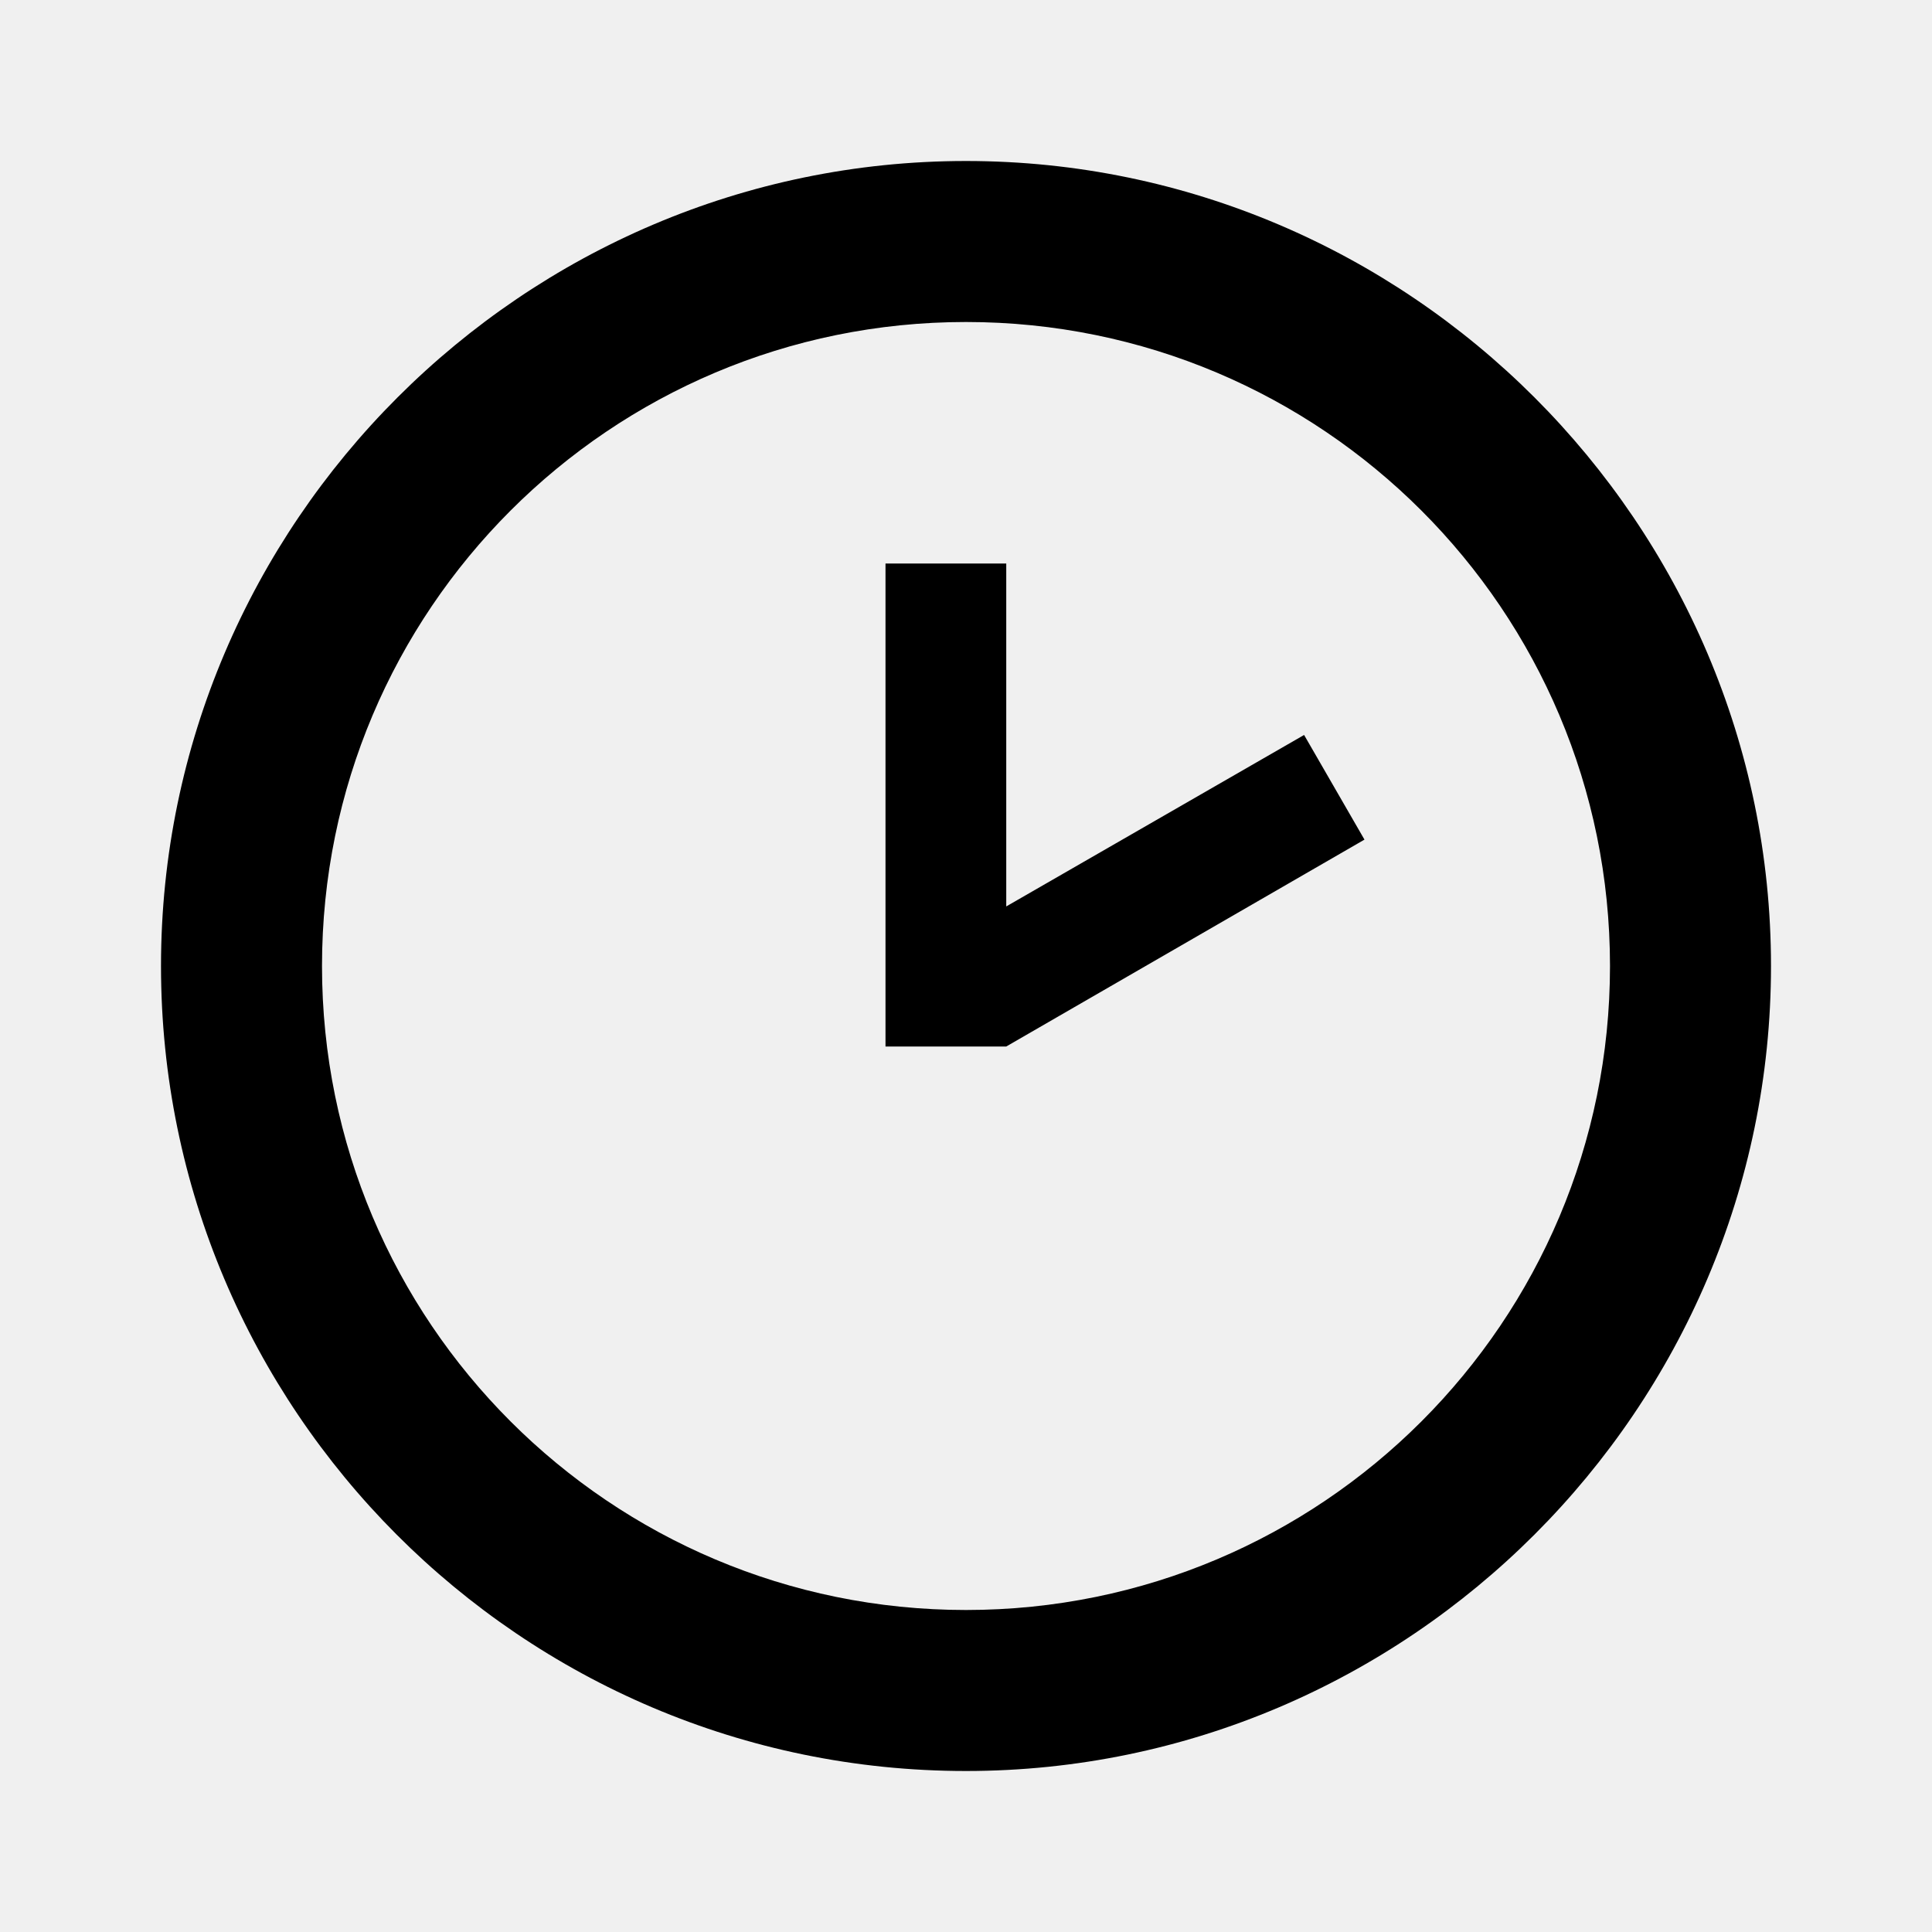
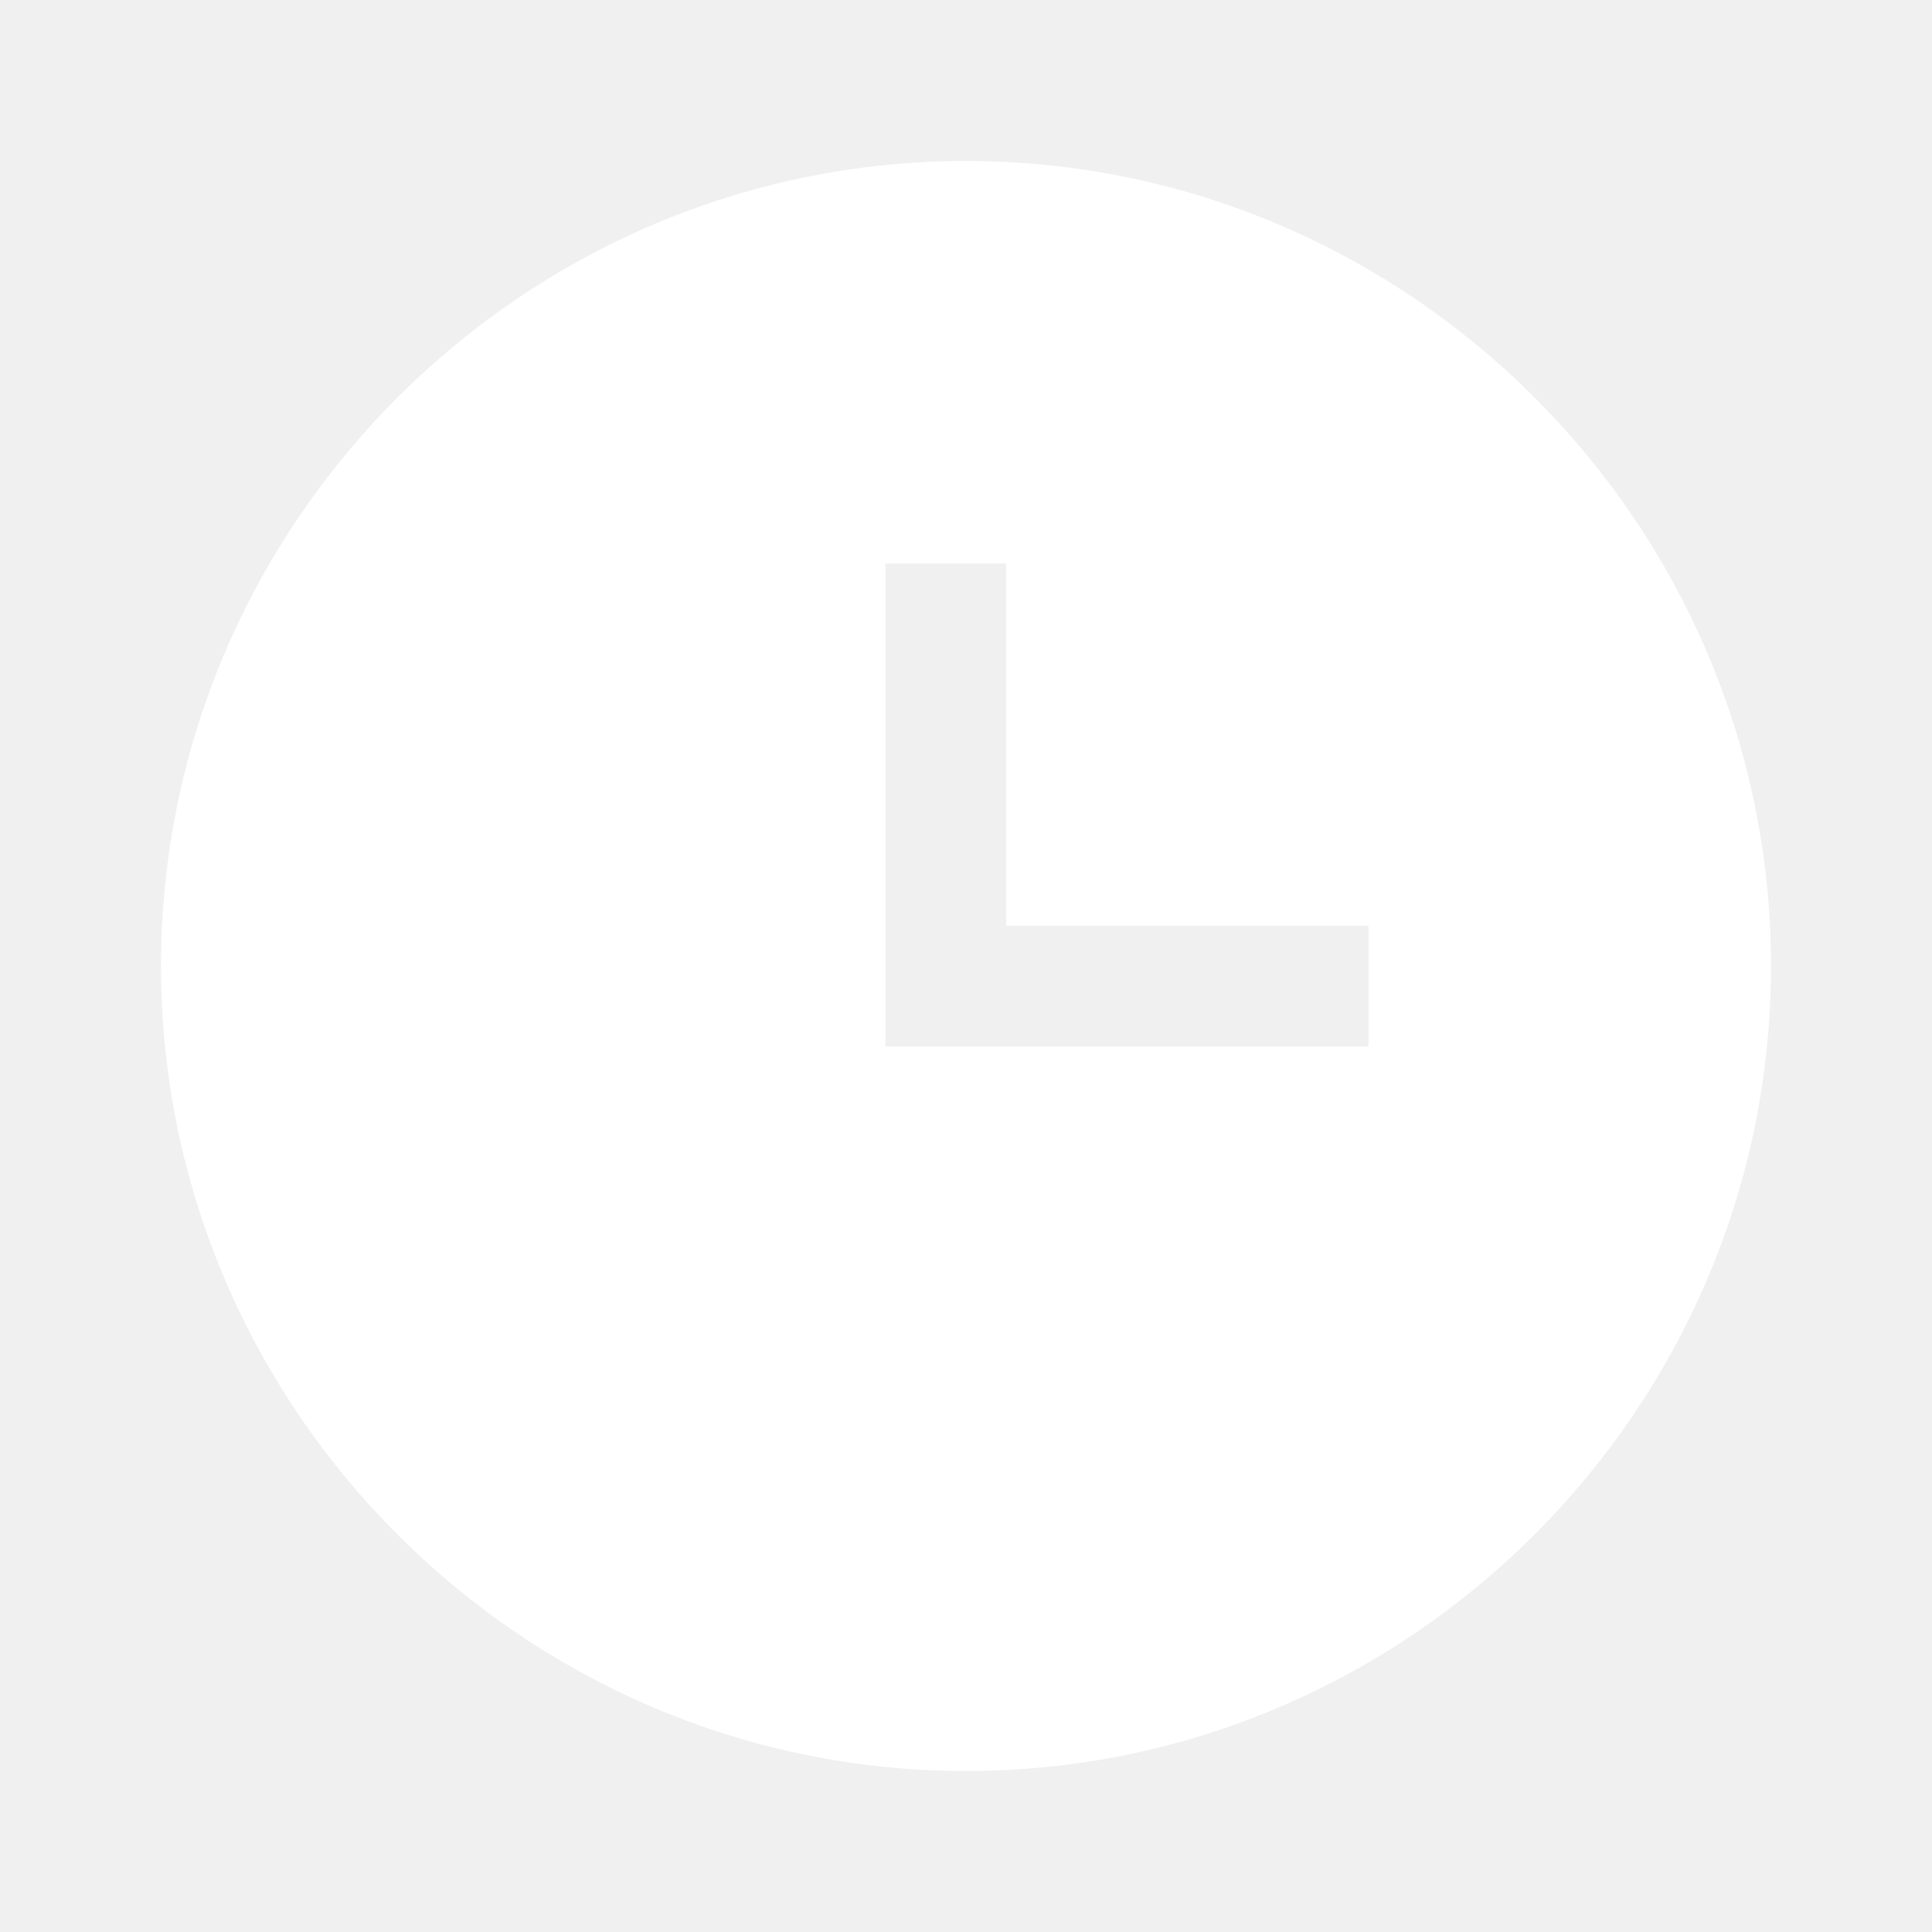
- <svg xmlns="http://www.w3.org/2000/svg" version="1.1" width="24" height="24" viewBox="0 0 24 24">
-   <path d="M12 20C16.42 20 20 16.42 20 12S16.42 4 12 4 4 7.58 4 12 7.58 20 12 20M12 2C17.5 2 22 6.5 22 12S17.5 22 12 22C6.47 22 2 17.5 2 12C2 6.5 6.5 2 12 2M12.5 13V13H11V7H12.5V11.26L16.2 9.13L16.95 10.43L12.5 13Z" />
+ <svg xmlns="http://www.w3.org/2000/svg" version="1.1" width="24" height="24" viewBox="0 0 24 24" fill="white">
+   <path d="M12 2C6.5 2 2 6.5 2 12C2 17.5 6.5 22 12 22C17.5 22 22 17.5 22 12S17.5 2 12 2M17 13H11V7H12.5V11.5H17V13Z" />
</svg>
